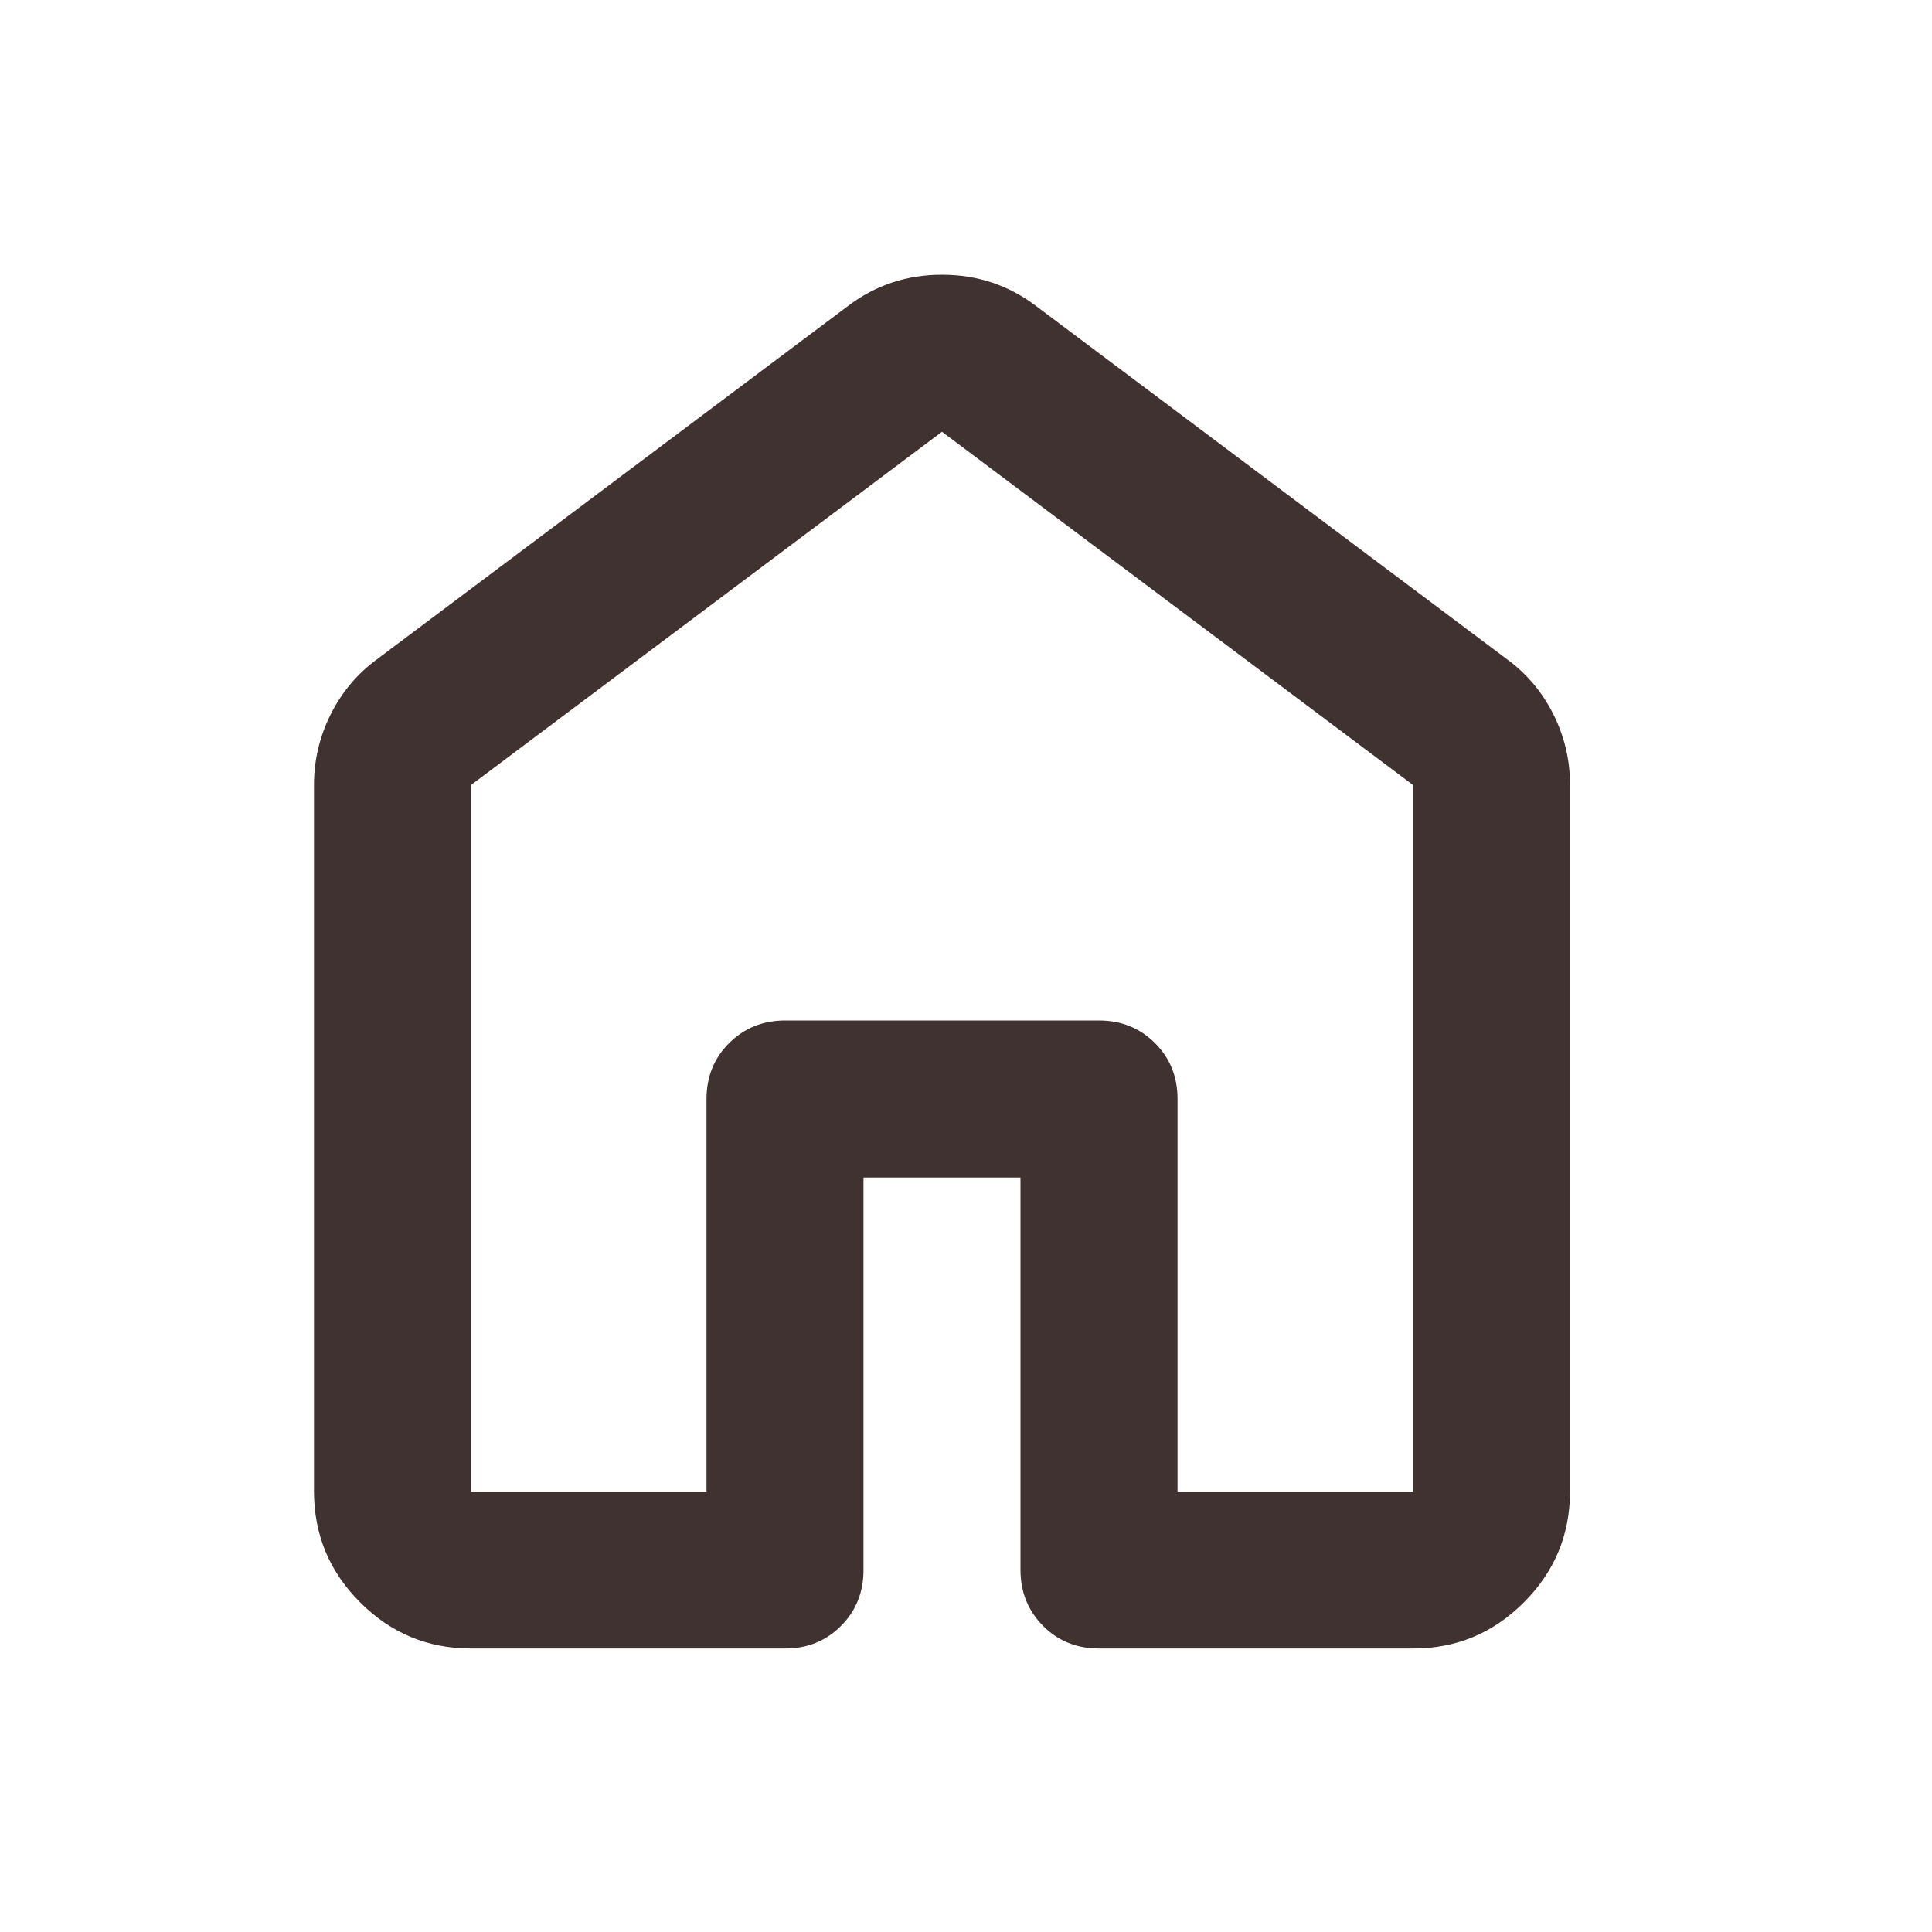
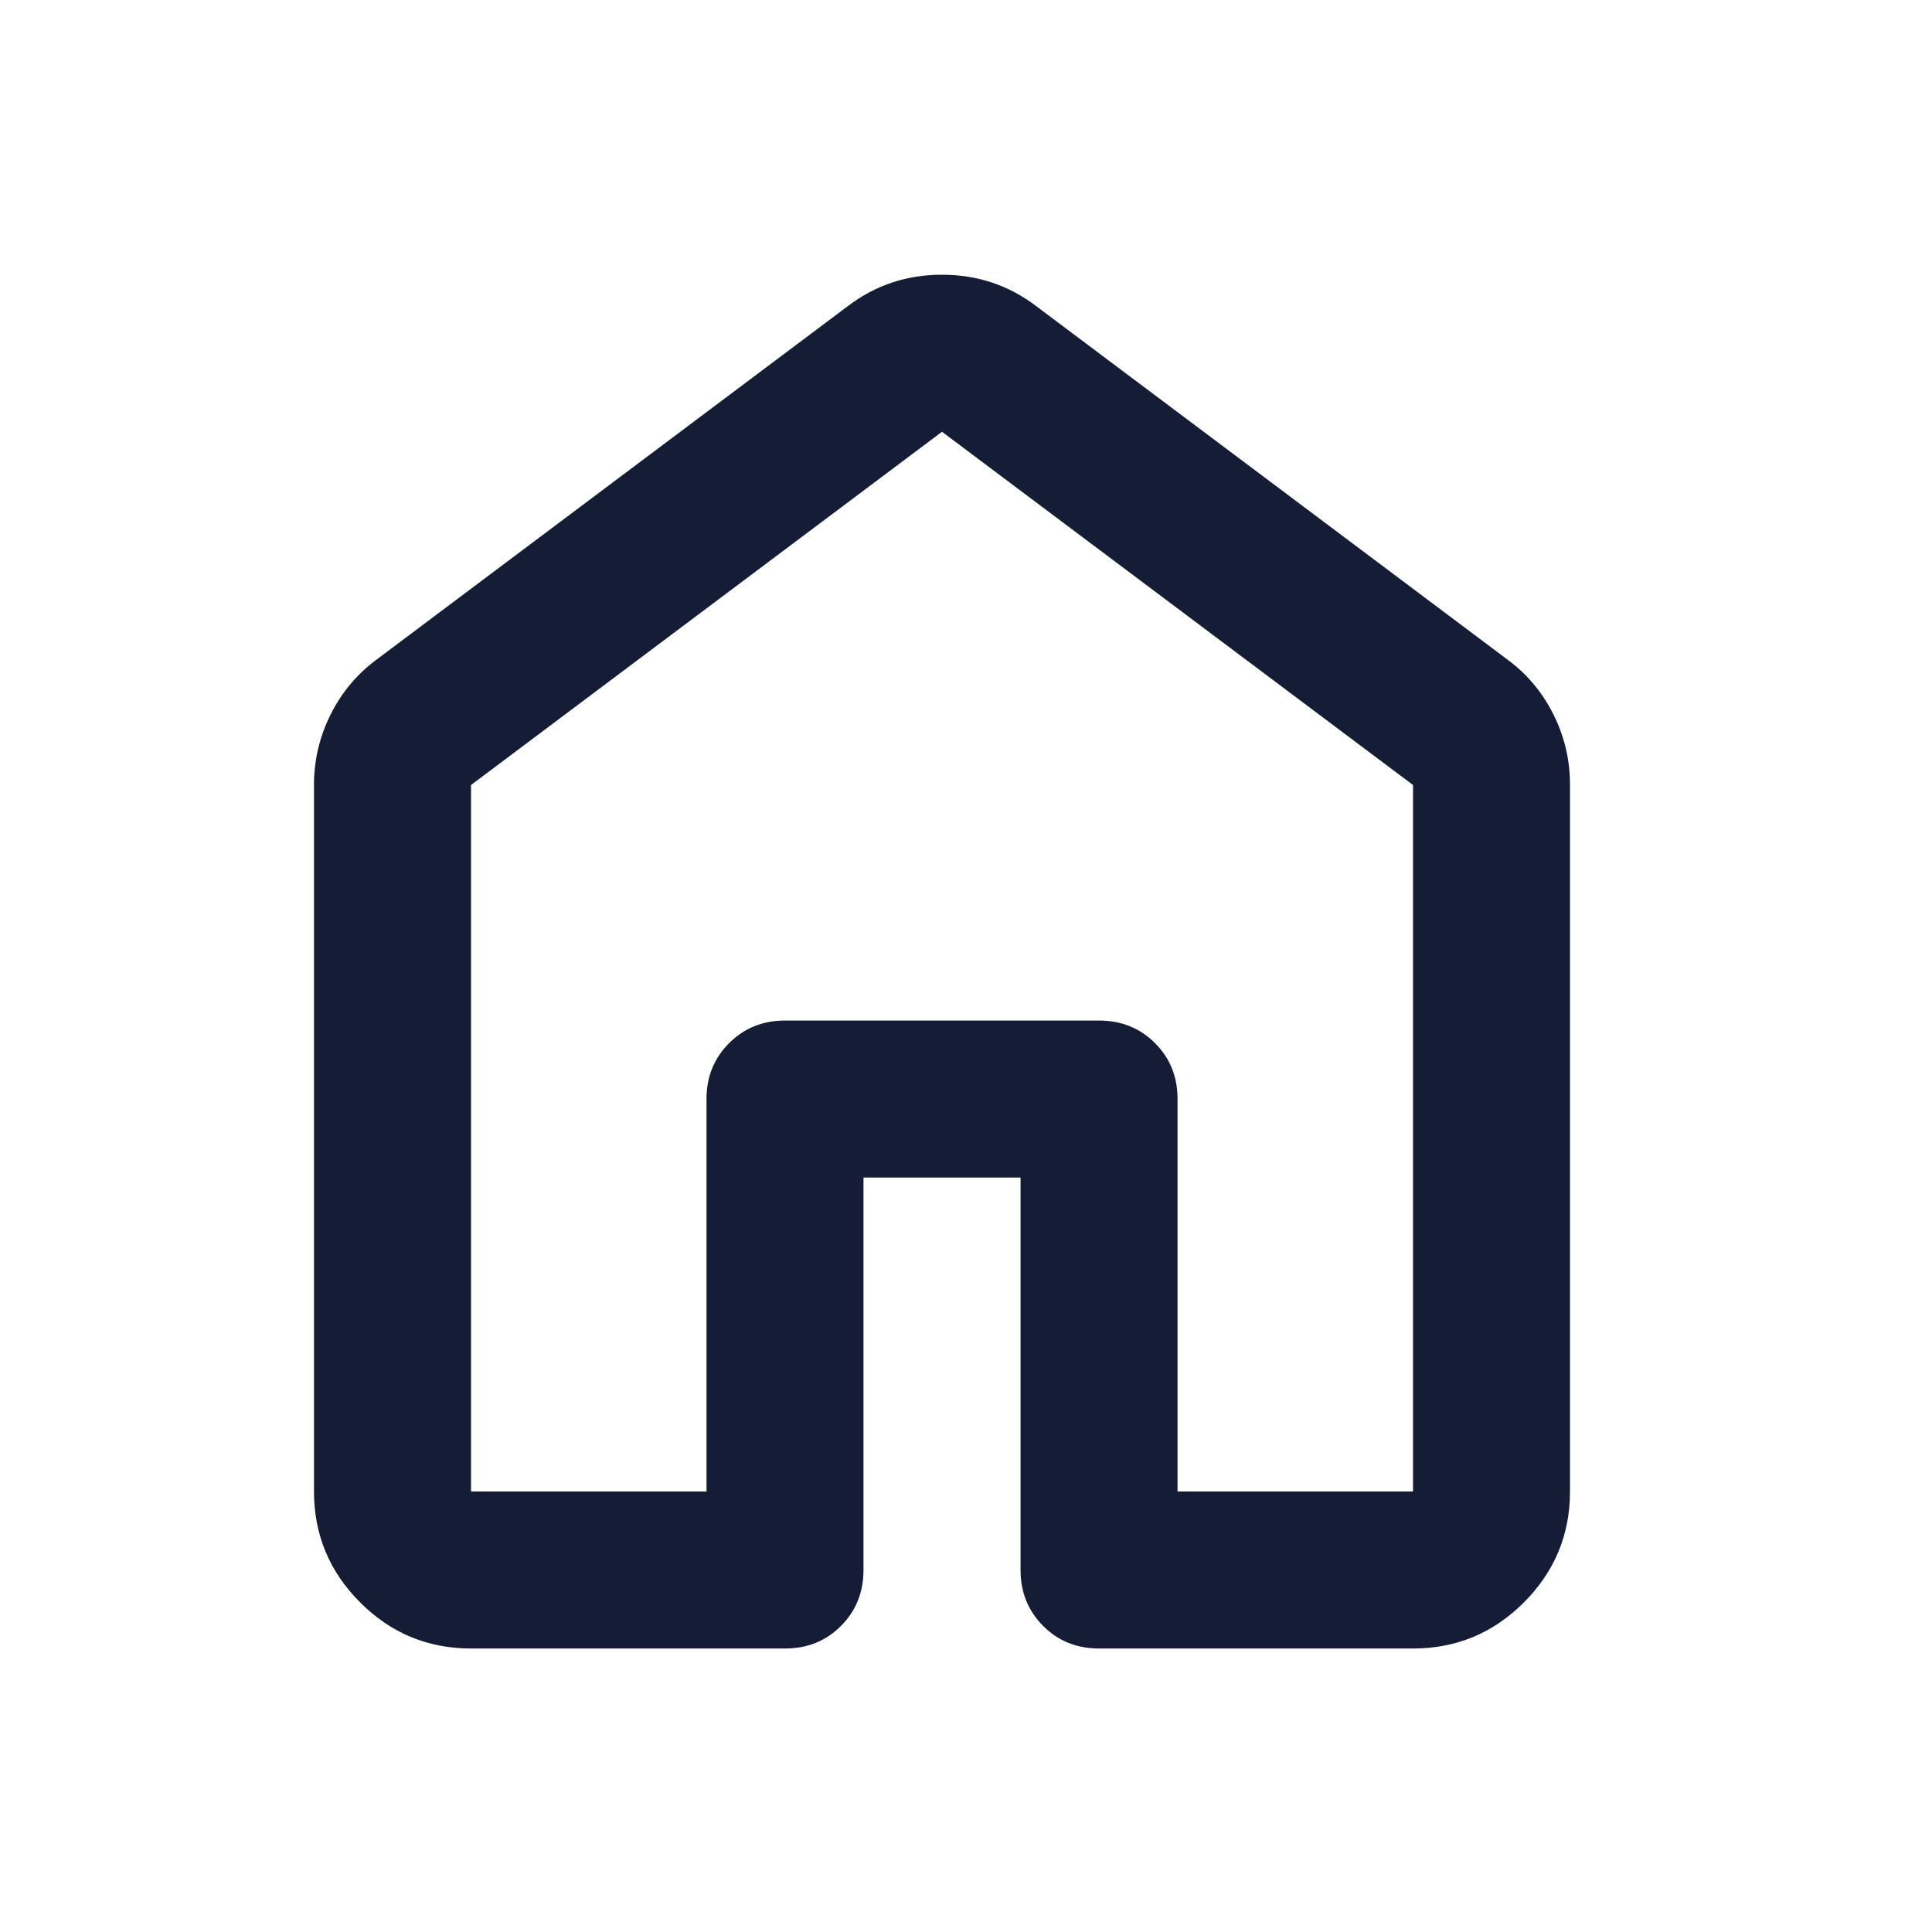
<svg xmlns="http://www.w3.org/2000/svg" width="35" height="35" viewBox="0 0 35 35" fill="none">
-   <path d="M8.533 27.02H12.799V19.91C12.799 19.507 12.935 19.169 13.209 18.897C13.482 18.625 13.819 18.488 14.221 18.487H19.91C20.312 18.487 20.65 18.624 20.924 18.897C21.197 19.17 21.333 19.508 21.332 19.91V27.02H25.598V14.221L17.065 7.822L8.533 14.221V27.02ZM5.688 27.02V14.221C5.688 13.771 5.789 13.344 5.991 12.941C6.193 12.538 6.472 12.206 6.826 11.946L15.359 5.546C15.857 5.167 16.425 4.977 17.065 4.977C17.705 4.977 18.274 5.167 18.772 5.546L27.305 11.946C27.66 12.206 27.939 12.538 28.141 12.941C28.343 13.344 28.443 13.771 28.442 14.221V27.02C28.442 27.802 28.163 28.472 27.606 29.029C27.049 29.587 26.379 29.865 25.598 29.864H19.91C19.507 29.864 19.169 29.728 18.897 29.455C18.625 29.182 18.488 28.844 18.487 28.442V21.332H15.643V28.442C15.643 28.845 15.507 29.183 15.234 29.456C14.961 29.729 14.623 29.865 14.221 29.864H8.533C7.75 29.864 7.081 29.586 6.525 29.029C5.968 28.473 5.689 27.803 5.688 27.02Z" fill="#403230" />
+   <path d="M8.533 27.02H12.799V19.91C12.799 19.507 12.936 19.169 13.209 18.897C13.482 18.625 13.819 18.488 14.221 18.488H19.91C20.312 18.488 20.651 18.624 20.924 18.897C21.197 19.17 21.333 19.508 21.332 19.91V27.02H25.598V14.221L17.065 7.822L8.533 14.221V27.02ZM5.688 27.02V14.221C5.688 13.771 5.789 13.344 5.991 12.941C6.193 12.538 6.472 12.207 6.826 11.946L15.359 5.546C15.857 5.167 16.425 4.977 17.065 4.977C17.705 4.977 18.274 5.167 18.772 5.546L27.305 11.946C27.66 12.207 27.939 12.538 28.141 12.941C28.343 13.344 28.443 13.771 28.442 14.221V27.02C28.442 27.802 28.163 28.472 27.606 29.03C27.049 29.587 26.379 29.865 25.598 29.864H19.91C19.507 29.864 19.169 29.728 18.897 29.455C18.625 29.182 18.488 28.844 18.488 28.442V21.332H15.643V28.442C15.643 28.845 15.507 29.183 15.234 29.456C14.961 29.729 14.623 29.865 14.221 29.864H8.533C7.751 29.864 7.081 29.586 6.525 29.03C5.968 28.473 5.689 27.803 5.688 27.02Z" fill="#141D35" />
</svg>
